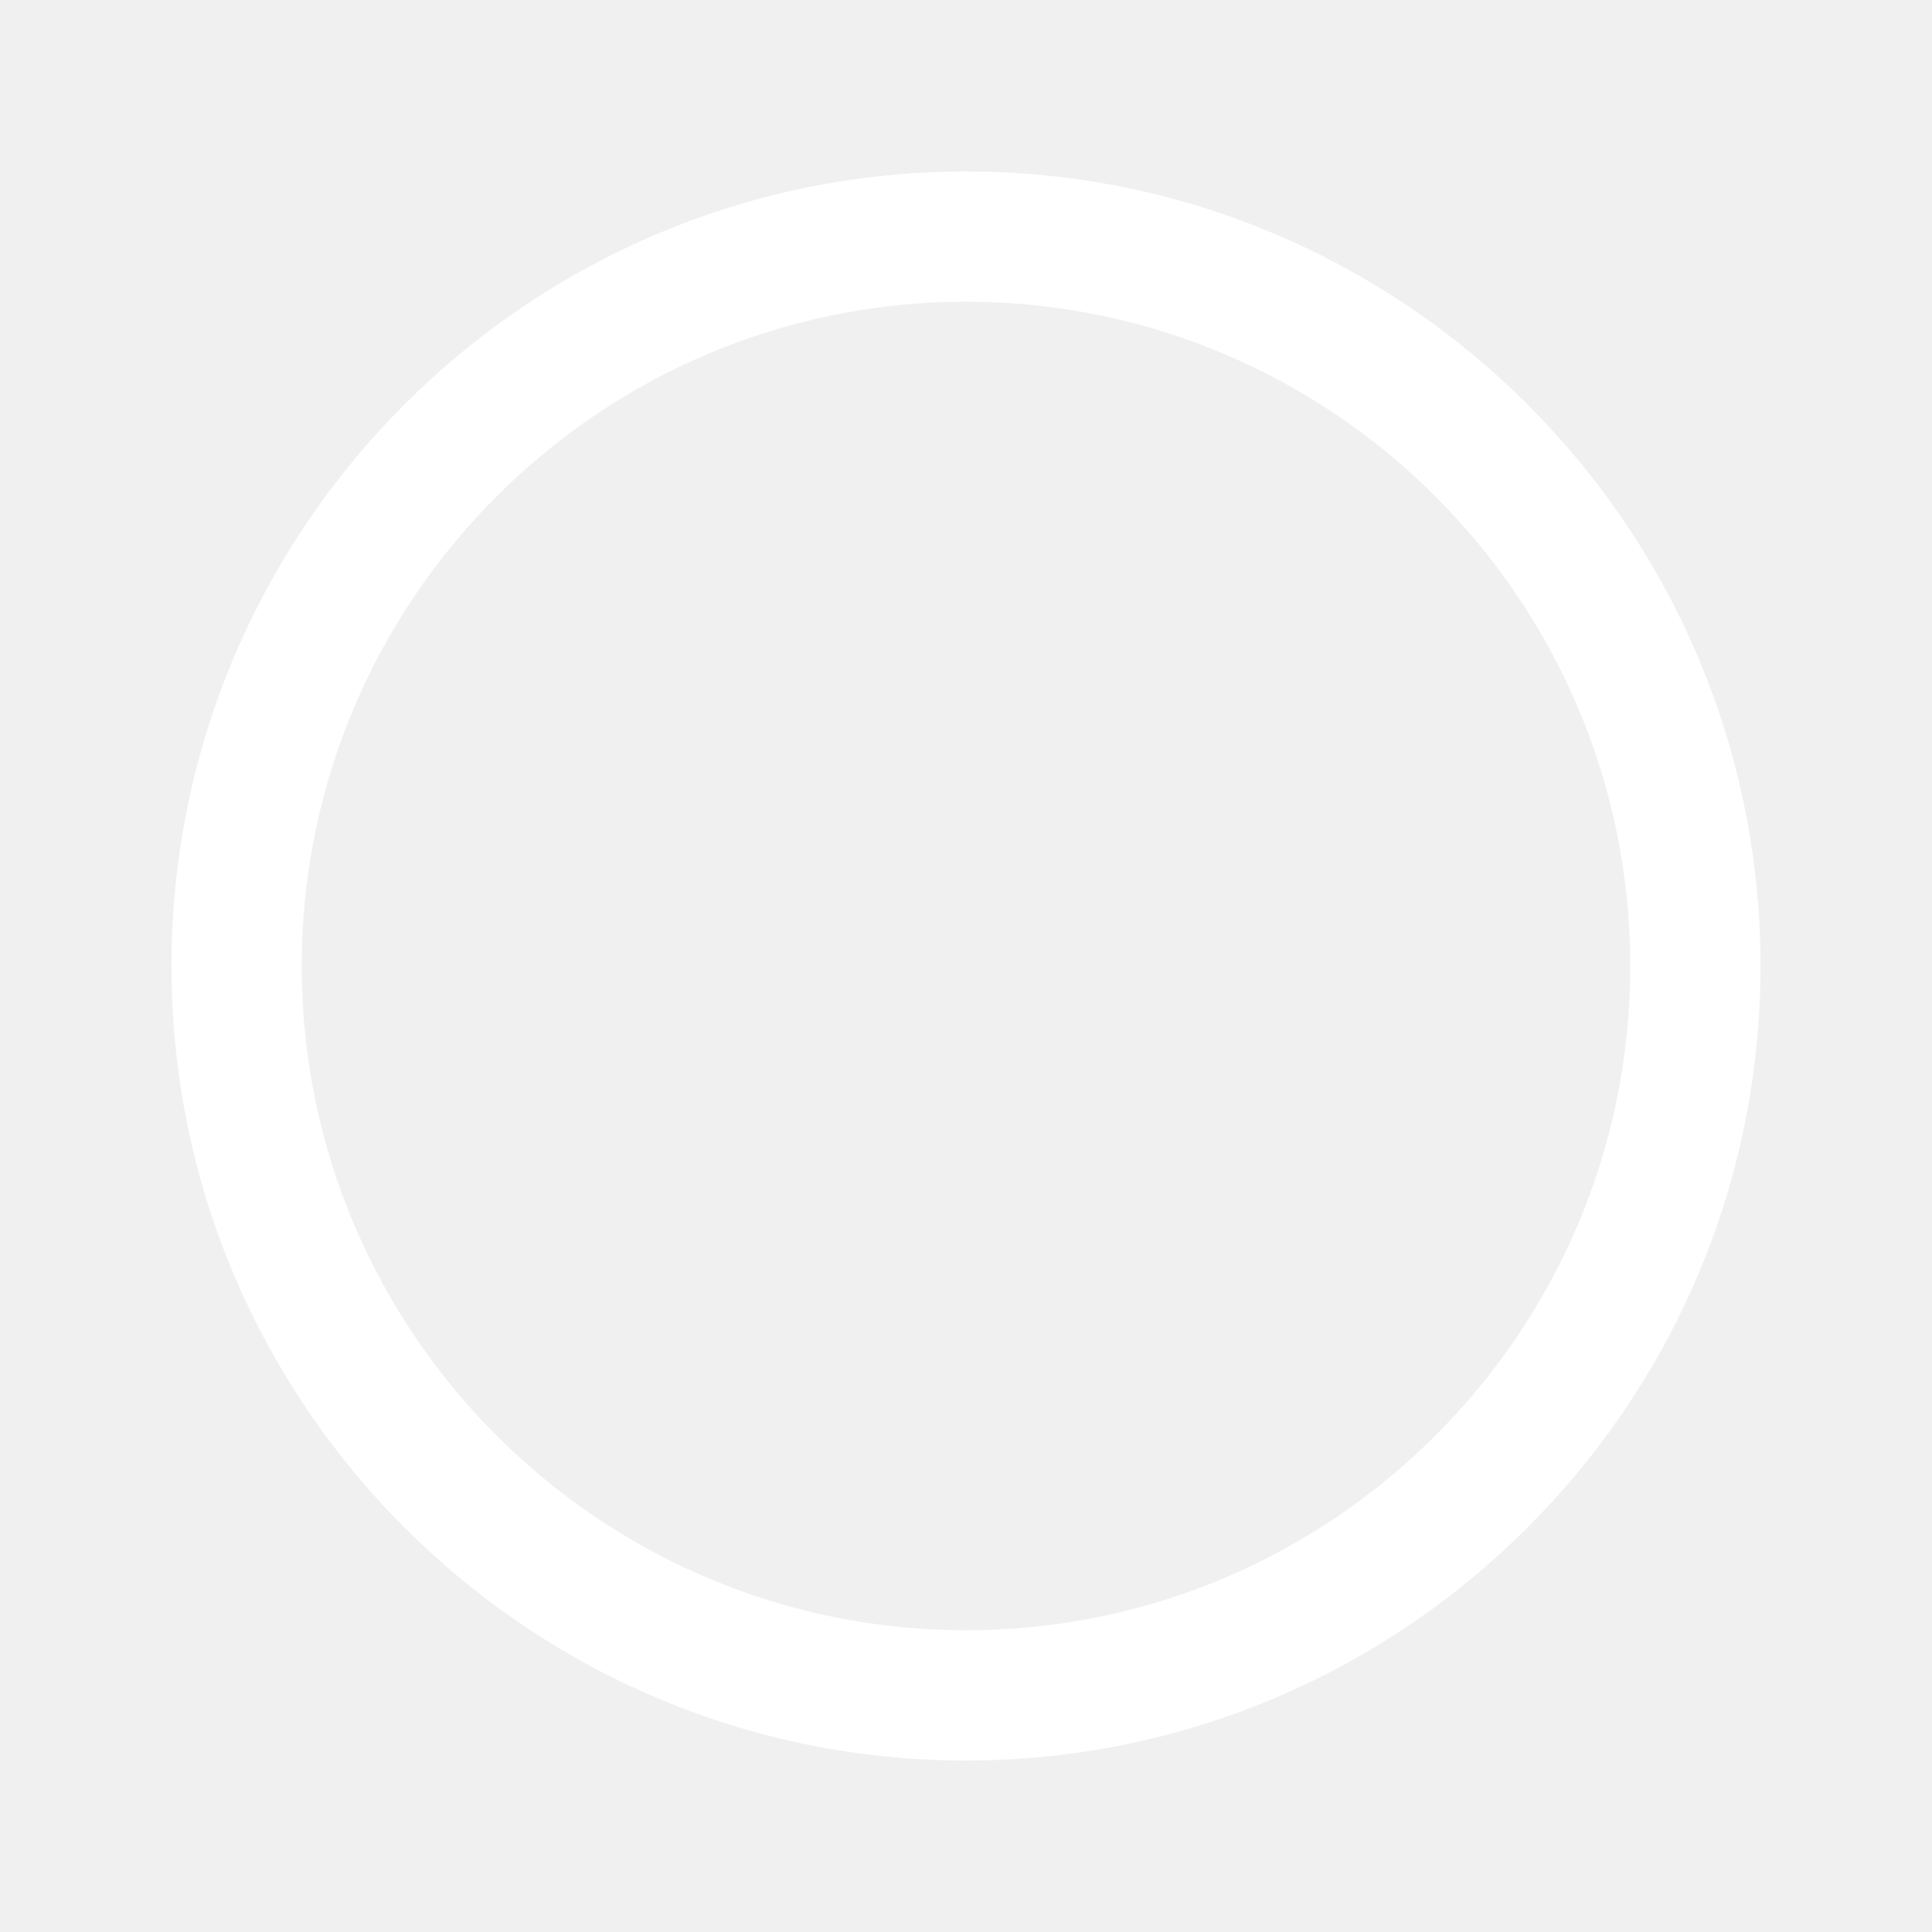
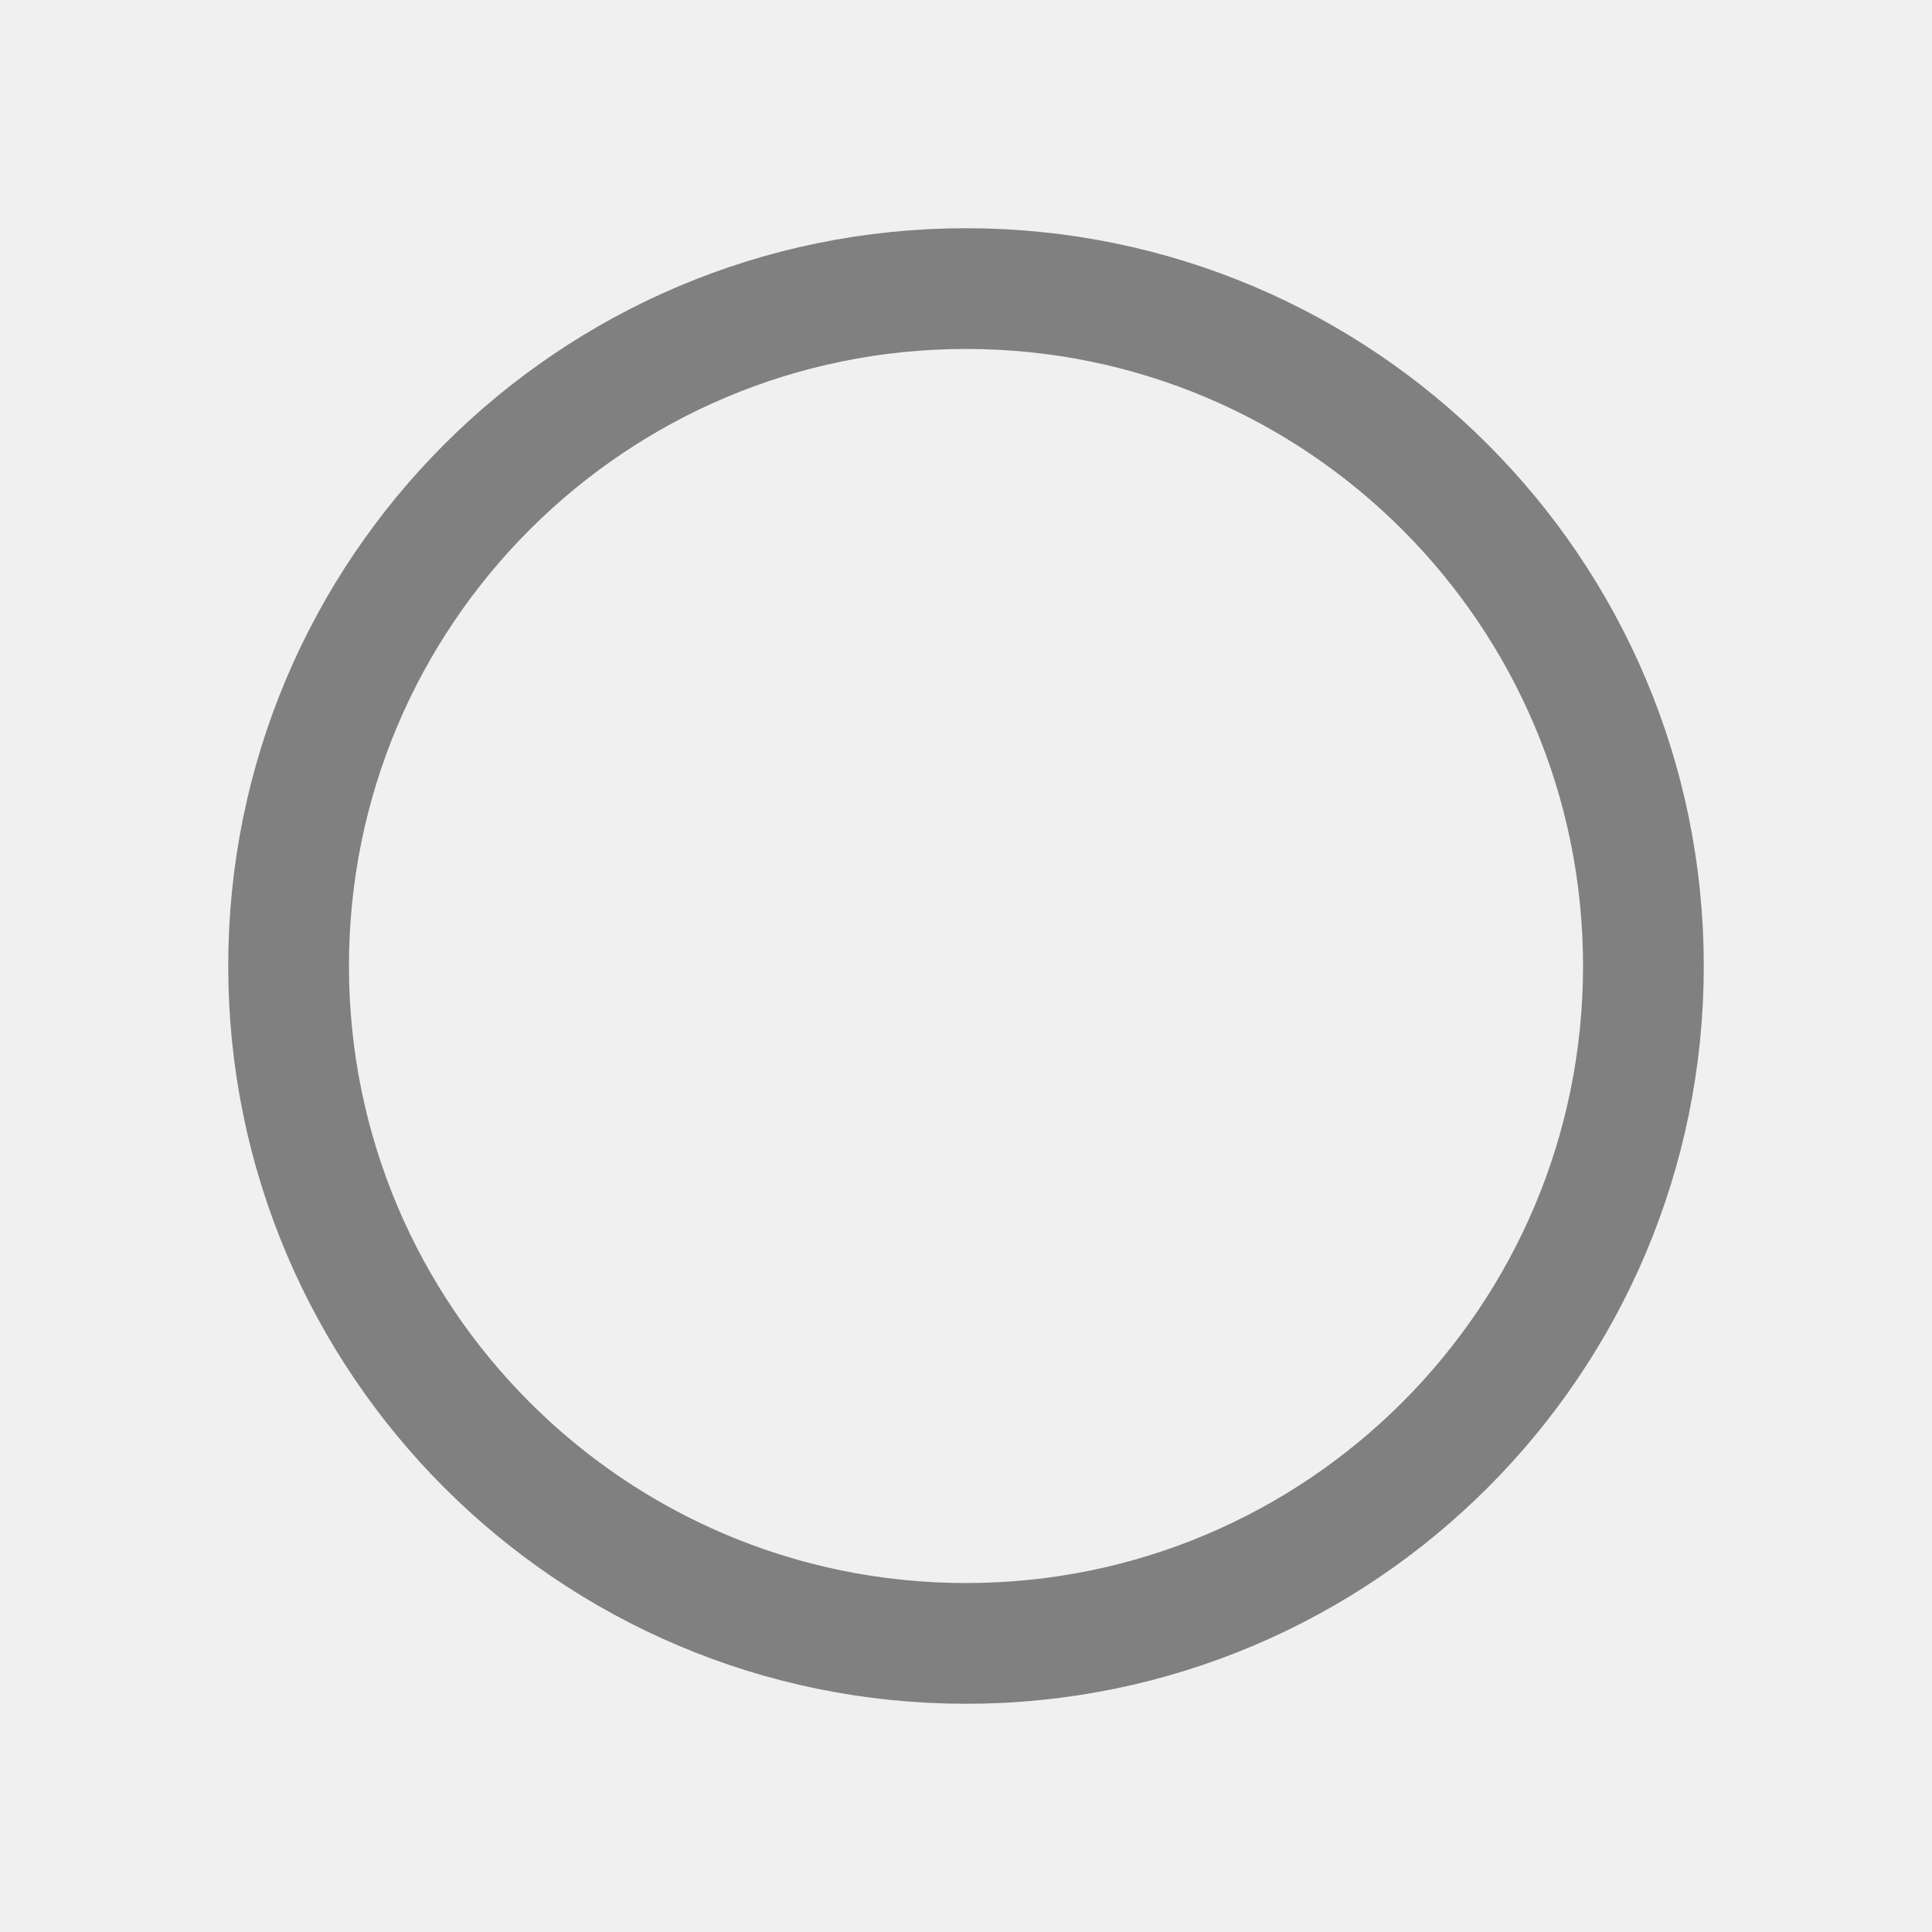
- <svg xmlns="http://www.w3.org/2000/svg" width="100%" height="100%" viewBox="0 0 800 800" version="1.1" xml:space="preserve" style="fill-rule:evenodd;clip-rule:evenodd;stroke-linejoin:round;stroke-miterlimit:2;">
-   <g transform="matrix(0.8225,0,0,0.8225,71,71)">
-     <g>
-       <path d="M400.003,0.003C179.44,0.003 0,179.44 0,400C0,620.56 179.44,799.997 400.003,799.997C620.562,799.997 800,620.56 800,400C800,179.44 620.562,0.003 400.003,0.003ZM400.003,734.424C215.597,734.424 65.573,584.405 65.573,400C65.573,215.597 215.597,65.576 400.003,65.576C584.405,65.576 734.427,215.597 734.427,400C734.427,584.405 584.405,734.424 400.003,734.424Z" style="fill:white;fill-rule:nonzero;" />
+ <svg xmlns="http://www.w3.org/2000/svg" width="100%" height="100%" viewBox="0 0 800 800" version="1.1" xml:space="preserve" style="fill-rule:evenodd;clip-rule:evenodd;stroke-linecap:round;stroke-linejoin:round;stroke-miterlimit:1.5;">
+   <g transform="matrix(0.950847,0,0,0.950847,9.20169,23.4644)">
+     <g id="checked">
+       <g>
+         <circle cx="411" cy="396" r="295" style="fill:none;stroke:rgb(128,128,128);stroke-width:52.58px;" />
+       </g>
    </g>
  </g>
</svg>
